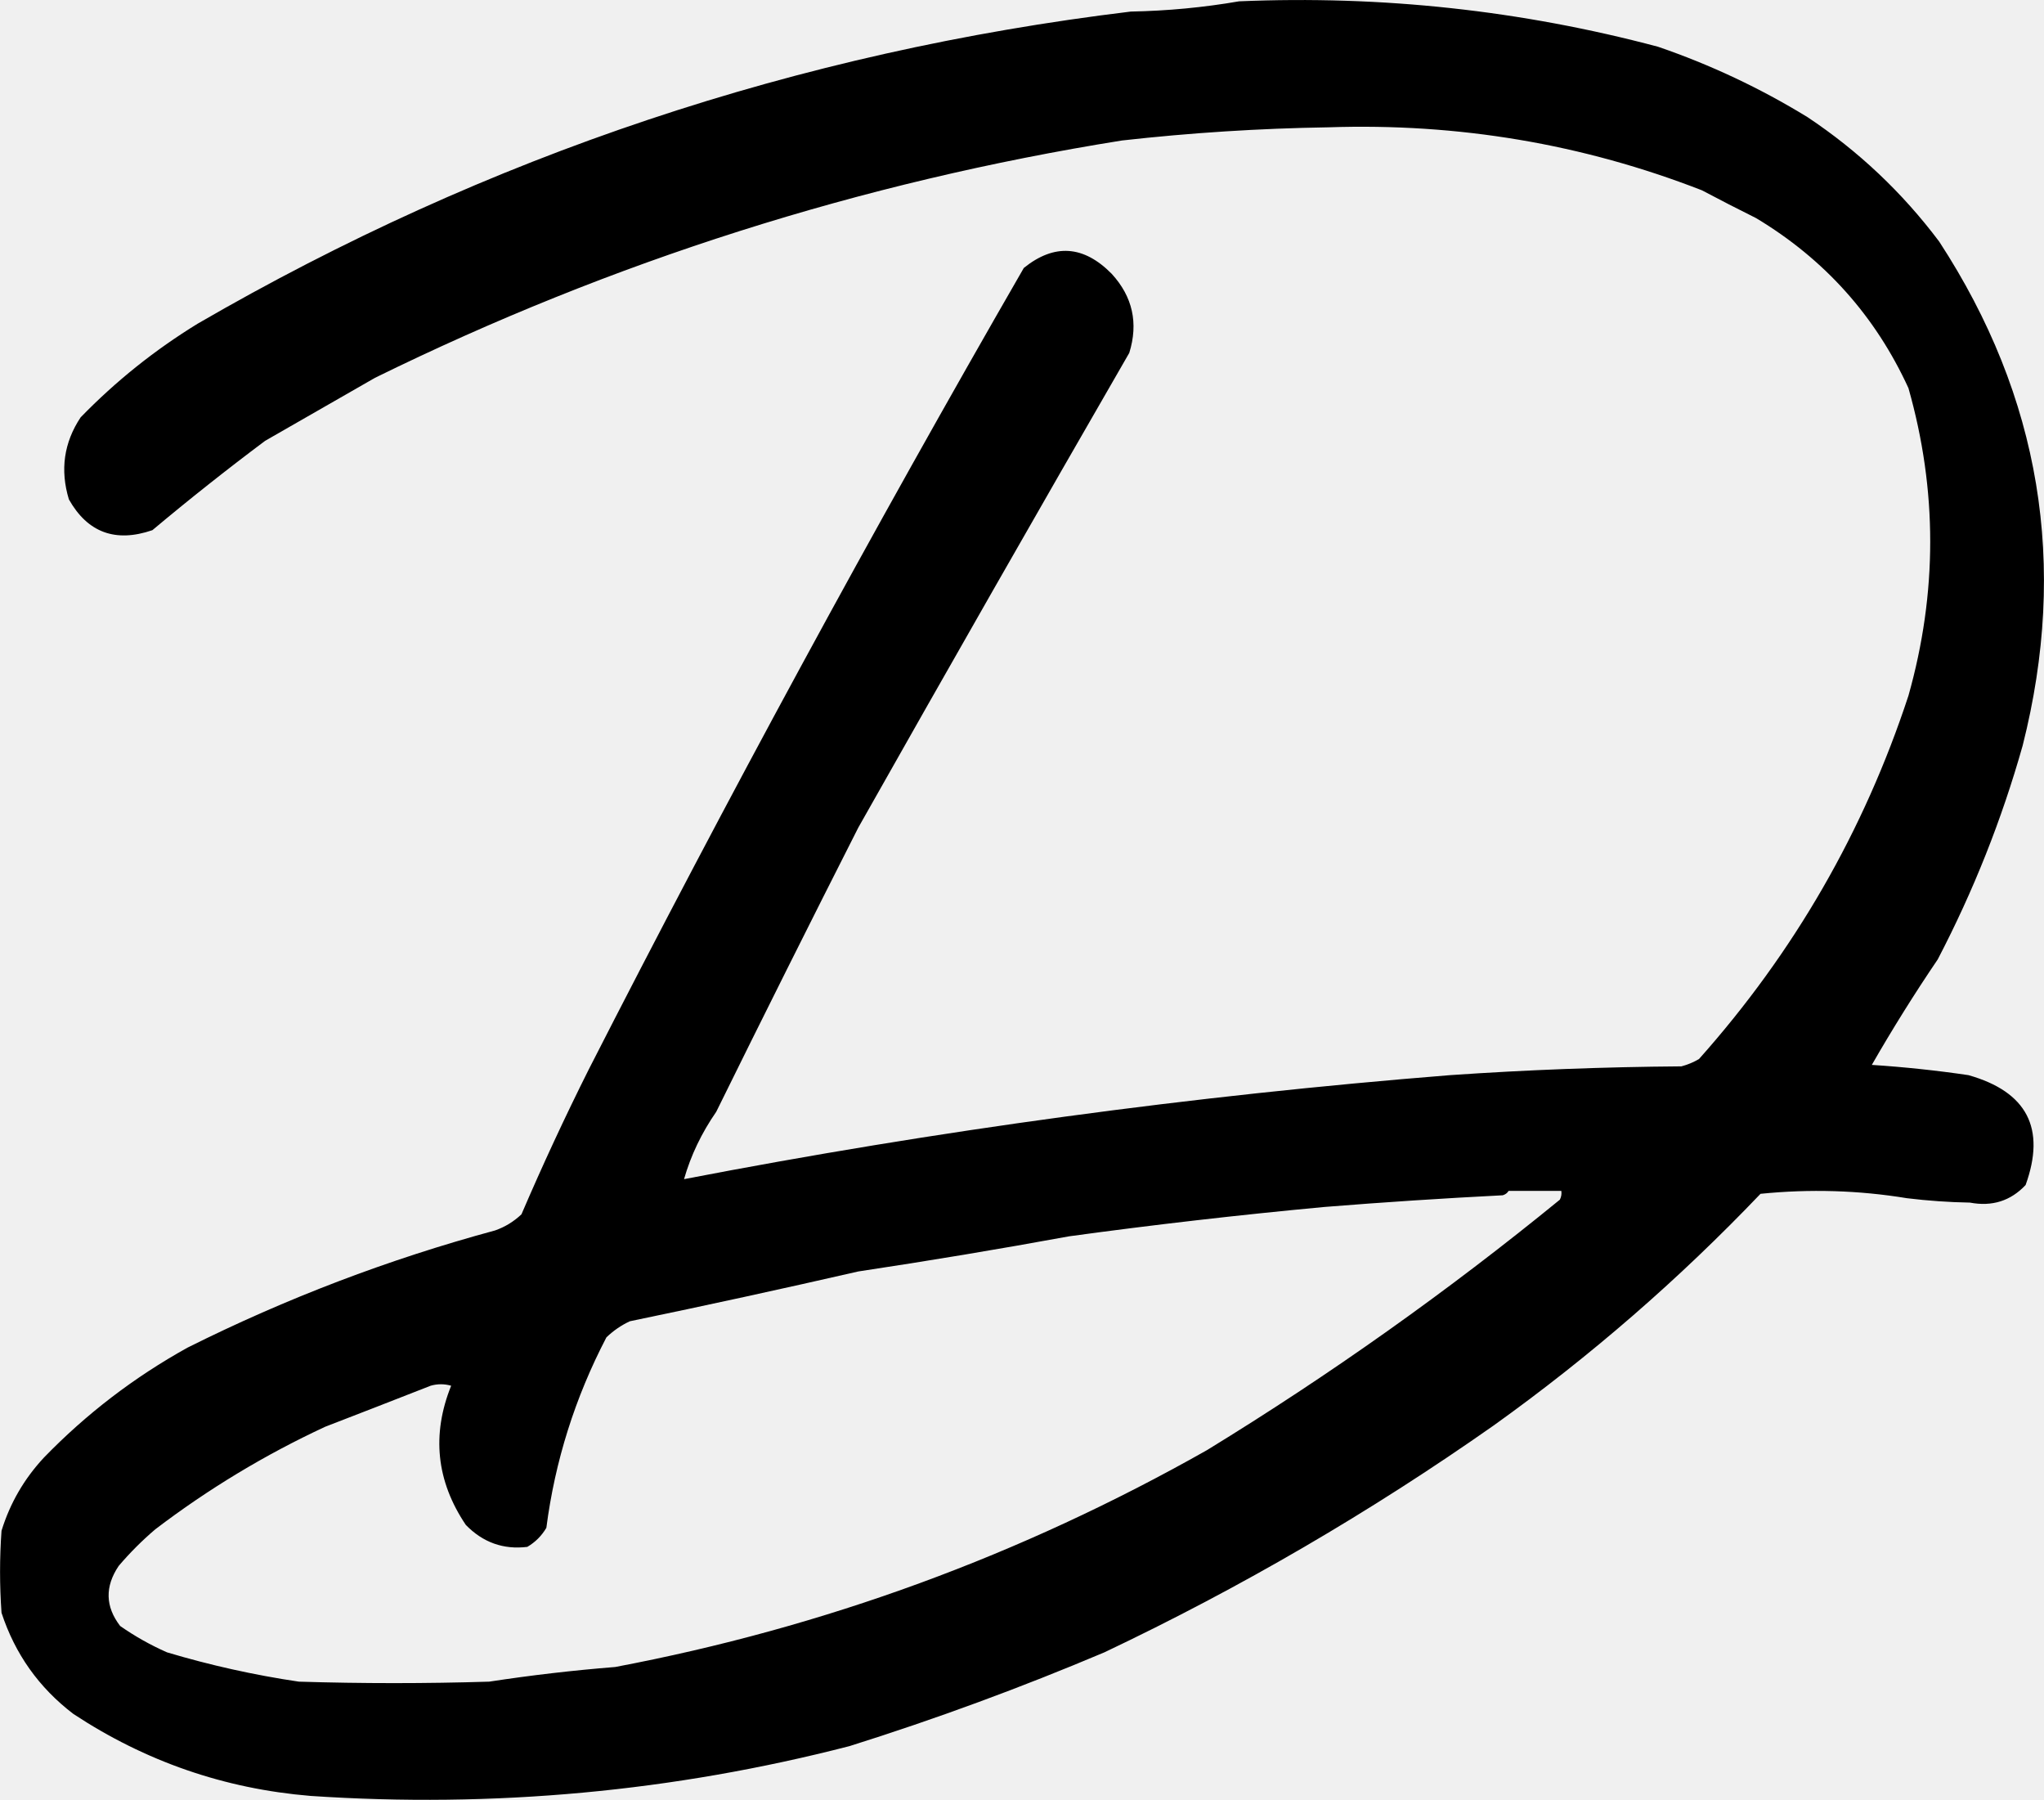
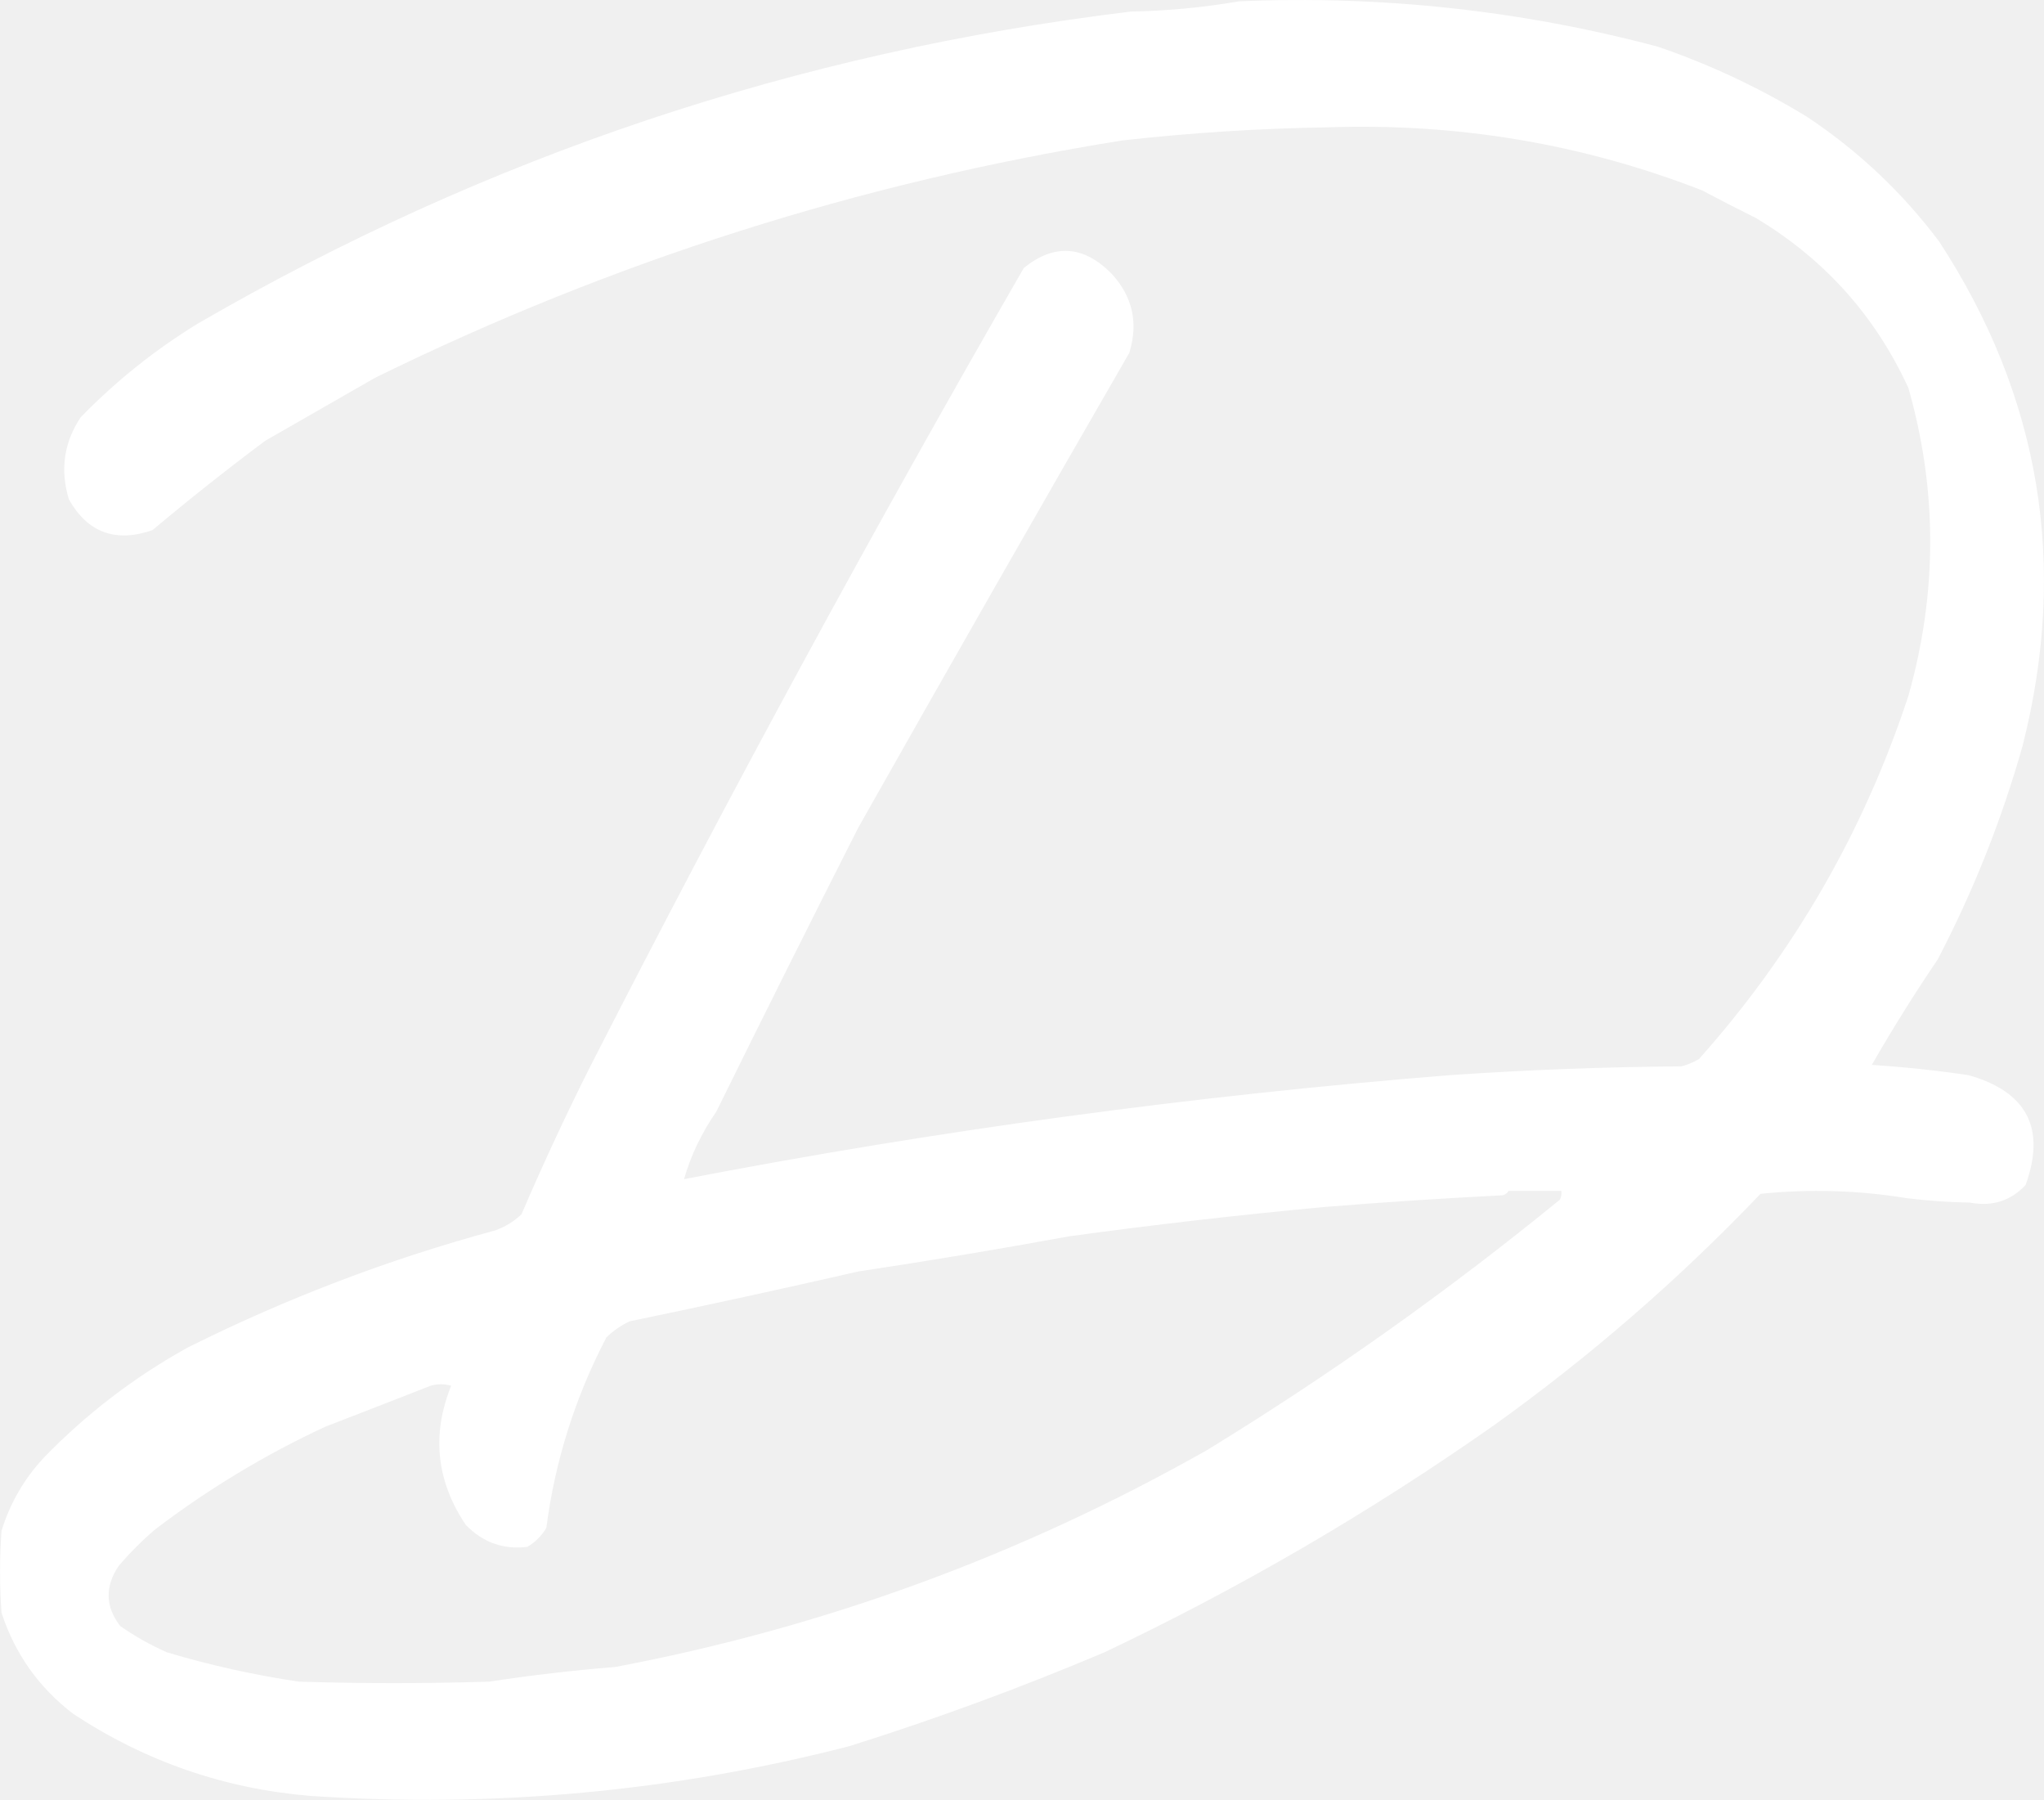
<svg xmlns="http://www.w3.org/2000/svg" viewBox="162.48 204.05 697.8 614.28" fill-rule="evenodd" clip-rule="evenodd">
  <g>
-     <path fill="#000" d="M 585.5,204.5 C 634.194,202.434 681.861,207.601 728.5,220C 746.345,226.112 763.345,234.112 779.5,244C 796.931,255.597 811.931,269.764 824.5,286.5C 859.095,339.521 868.595,396.855 853,458.5C 845.872,483.768 836.206,508.102 824,531.5C 816.037,543.239 808.537,555.239 801.5,567.5C 812.594,568.225 823.594,569.392 834.5,571C 854.482,576.659 860.982,589.159 854,608.5C 848.896,613.928 842.562,615.928 835,614.5C 827.807,614.376 820.64,613.876 813.5,613C 797.022,610.297 780.355,609.797 763.5,611.5C 735.683,640.645 705.349,666.978 672.5,690.5C 630.351,720.1 586.017,745.934 539.5,768C 510.983,780.06 481.983,790.727 452.5,800C 392.38,815.516 331.047,821.183 268.5,817C 239.119,814.571 212.119,805.238 187.5,789C 175.771,780.047 167.605,768.547 163,754.5C 162.333,745.167 162.333,735.833 163,726.5C 165.905,717.084 170.739,708.75 177.5,701.5C 191.956,686.599 208.289,674.099 226.5,664C 260.177,647.165 295.177,633.832 331.5,624C 334.88,622.815 337.88,620.981 340.5,618.5C 347.692,601.745 355.359,585.245 363.5,569C 410.775,476.396 460.275,385.229 512,295.5C 522.416,287.11 532.416,287.777 542,297.5C 549.16,305.322 551.16,314.322 548,324.5C 516.881,378.42 486.047,432.42 455.5,486.5C 439.173,518.687 423.006,551.02 407,583.5C 401.98,590.749 398.313,598.415 396,606.5C 482.276,589.871 569.443,578.038 657.5,571C 683.678,569.199 710.011,568.199 736.5,568C 738.615,567.443 740.615,566.609 742.5,565.5C 774.972,529.051 798.806,487.718 814,441.5C 823.914,406.38 823.914,371.38 814,336.5C 802.692,311.854 785.359,292.521 762,278.5C 755.787,275.407 749.62,272.24 743.5,269C 702.846,253.184 660.346,246.018 616,247.5C 592.42,247.867 568.92,249.367 545.5,252C 456.458,266.231 371.458,293.231 290.5,333C 278.013,340.146 265.513,347.312 253,354.5C 239.896,364.305 227.063,374.471 214.5,385C 201.898,389.325 192.398,385.825 186,374.5C 182.955,364.444 184.288,355.111 190,346.5C 201.969,334.175 215.303,323.508 230,314.5C 328.761,257.246 434.927,221.746 548.5,208C 561.071,207.76 573.405,206.593 585.5,204.5 Z M 677.5,610.5 C 683.5,610.5 689.5,610.5 695.5,610.5C 695.649,611.552 695.483,612.552 695,613.5C 656.775,644.723 616.608,673.223 574.5,699C 511.115,734.855 443.782,759.522 372.5,773C 358.091,774.15 343.757,775.816 329.5,778C 307.833,778.667 286.167,778.667 264.5,778C 249.282,775.751 234.282,772.418 219.5,768C 213.866,765.517 208.532,762.517 203.5,759C 198.419,752.387 198.252,745.554 203,738.5C 206.833,734 211,729.833 215.5,726C 233.596,712.227 252.93,700.561 273.5,691C 285.474,686.383 297.474,681.717 309.5,677C 311.833,676.333 314.167,676.333 316.5,677C 309.778,693.724 311.444,709.558 321.5,724.5C 327.341,730.501 334.341,733.001 342.5,732C 345.219,730.403 347.386,728.237 349,725.5C 351.948,702.737 358.782,681.071 369.5,660.5C 371.87,658.214 374.536,656.38 377.5,655C 403.511,649.614 429.511,643.947 455.5,638C 479.606,634.377 503.606,630.377 527.5,626C 556.346,622.055 585.346,618.722 614.5,616C 634.815,614.365 655.148,613.032 675.5,612C 676.416,611.722 677.082,611.222 677.5,610.5 Z" />
+     <path fill="#fff" d="M 585.5,204.5 C 634.194,202.434 681.861,207.601 728.5,220C 746.345,226.112 763.345,234.112 779.5,244C 796.931,255.597 811.931,269.764 824.5,286.5C 859.095,339.521 868.595,396.855 853,458.5C 845.872,483.768 836.206,508.102 824,531.5C 816.037,543.239 808.537,555.239 801.5,567.5C 812.594,568.225 823.594,569.392 834.5,571C 854.482,576.659 860.982,589.159 854,608.5C 848.896,613.928 842.562,615.928 835,614.5C 827.807,614.376 820.64,613.876 813.5,613C 797.022,610.297 780.355,609.797 763.5,611.5C 735.683,640.645 705.349,666.978 672.5,690.5C 630.351,720.1 586.017,745.934 539.5,768C 510.983,780.06 481.983,790.727 452.5,800C 392.38,815.516 331.047,821.183 268.5,817C 239.119,814.571 212.119,805.238 187.5,789C 175.771,780.047 167.605,768.547 163,754.5C 162.333,745.167 162.333,735.833 163,726.5C 165.905,717.084 170.739,708.75 177.5,701.5C 191.956,686.599 208.289,674.099 226.5,664C 260.177,647.165 295.177,633.832 331.5,624C 334.88,622.815 337.88,620.981 340.5,618.5C 347.692,601.745 355.359,585.245 363.5,569C 410.775,476.396 460.275,385.229 512,295.5C 522.416,287.11 532.416,287.777 542,297.5C 549.16,305.322 551.16,314.322 548,324.5C 516.881,378.42 486.047,432.42 455.5,486.5C 439.173,518.687 423.006,551.02 407,583.5C 401.98,590.749 398.313,598.415 396,606.5C 482.276,589.871 569.443,578.038 657.5,571C 683.678,569.199 710.011,568.199 736.5,568C 738.615,567.443 740.615,566.609 742.5,565.5C 774.972,529.051 798.806,487.718 814,441.5C 823.914,406.38 823.914,371.38 814,336.5C 802.692,311.854 785.359,292.521 762,278.5C 755.787,275.407 749.62,272.24 743.5,269C 702.846,253.184 660.346,246.018 616,247.5C 592.42,247.867 568.92,249.367 545.5,252C 456.458,266.231 371.458,293.231 290.5,333C 278.013,340.146 265.513,347.312 253,354.5C 239.896,364.305 227.063,374.471 214.5,385C 201.898,389.325 192.398,385.825 186,374.5C 182.955,364.444 184.288,355.111 190,346.5C 201.969,334.175 215.303,323.508 230,314.5C 328.761,257.246 434.927,221.746 548.5,208C 561.071,207.76 573.405,206.593 585.5,204.5 Z M 677.5,610.5 C 683.5,610.5 689.5,610.5 695.5,610.5C 695.649,611.552 695.483,612.552 695,613.5C 656.775,644.723 616.608,673.223 574.5,699C 511.115,734.855 443.782,759.522 372.5,773C 358.091,774.15 343.757,775.816 329.5,778C 307.833,778.667 286.167,778.667 264.5,778C 249.282,775.751 234.282,772.418 219.5,768C 213.866,765.517 208.532,762.517 203.5,759C 198.419,752.387 198.252,745.554 203,738.5C 206.833,734 211,729.833 215.5,726C 233.596,712.227 252.93,700.561 273.5,691C 285.474,686.383 297.474,681.717 309.5,677C 311.833,676.333 314.167,676.333 316.5,677C 309.778,693.724 311.444,709.558 321.5,724.5C 327.341,730.501 334.341,733.001 342.5,732C 345.219,730.403 347.386,728.237 349,725.5C 351.948,702.737 358.782,681.071 369.5,660.5C 371.87,658.214 374.536,656.38 377.5,655C 403.511,649.614 429.511,643.947 455.5,638C 479.606,634.377 503.606,630.377 527.5,626C 556.346,622.055 585.346,618.722 614.5,616C 634.815,614.365 655.148,613.032 675.5,612C 676.416,611.722 677.082,611.222 677.5,610.5 Z" />
  </g>
</svg>
